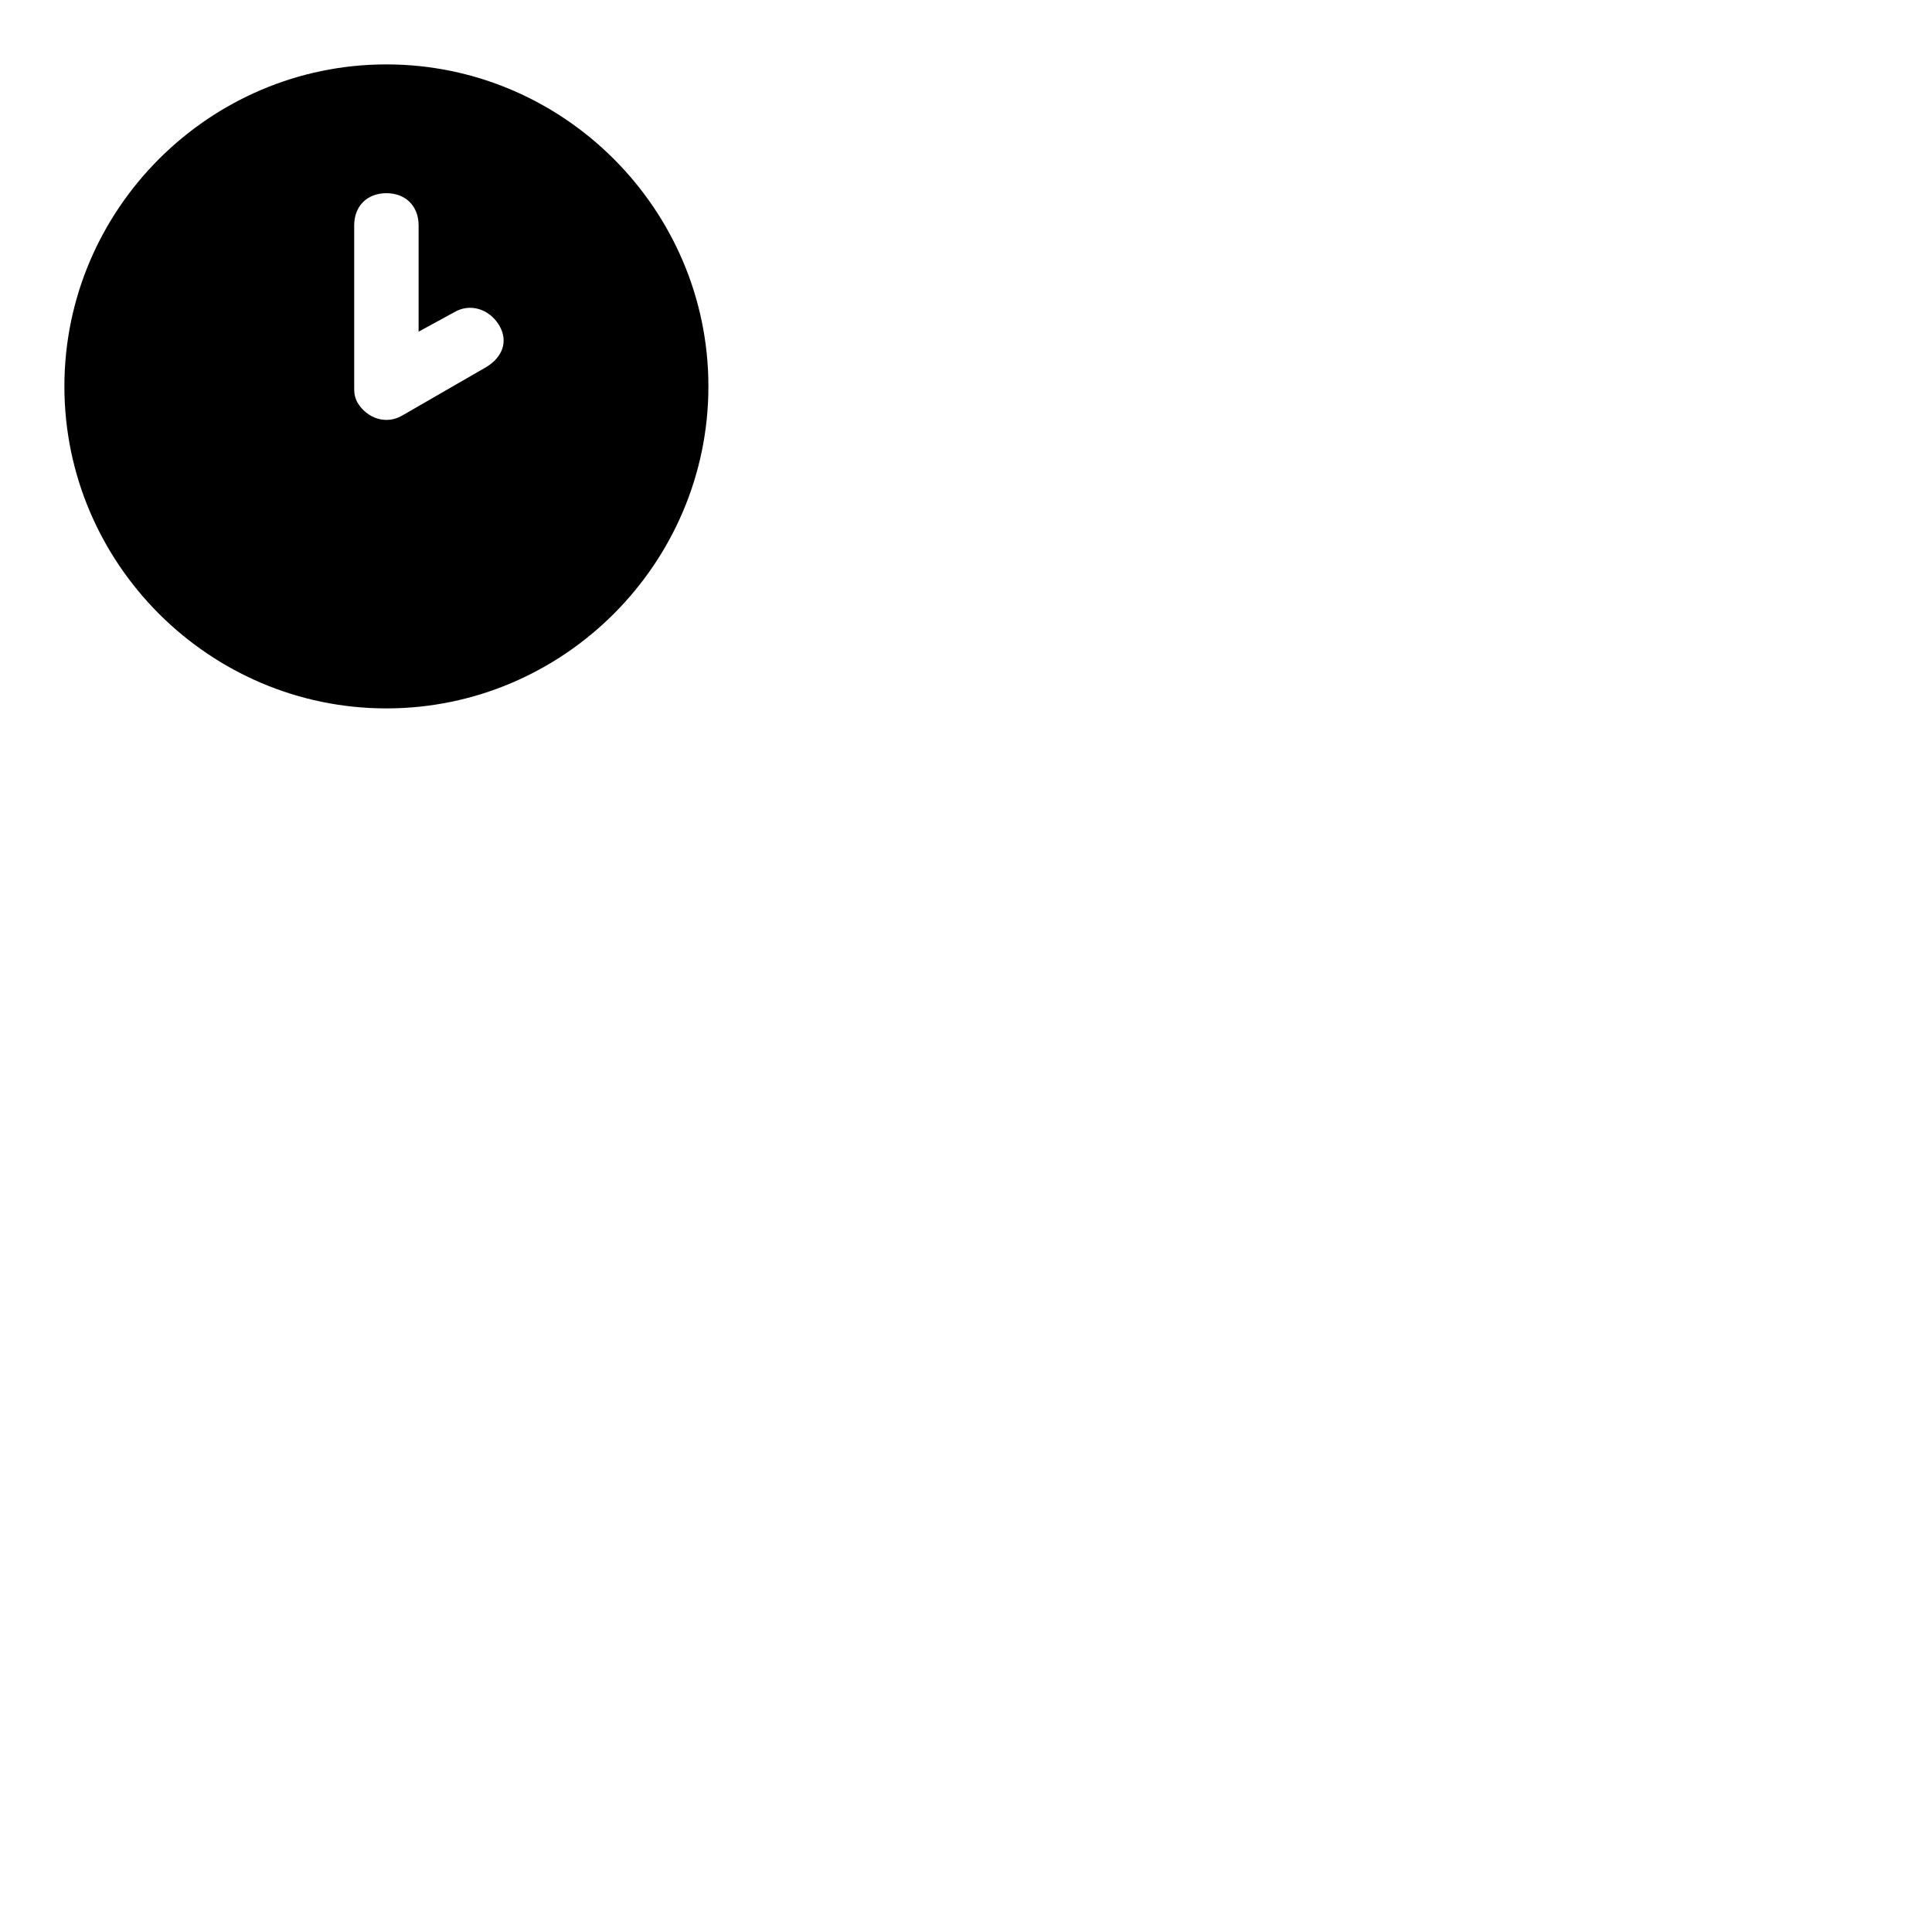
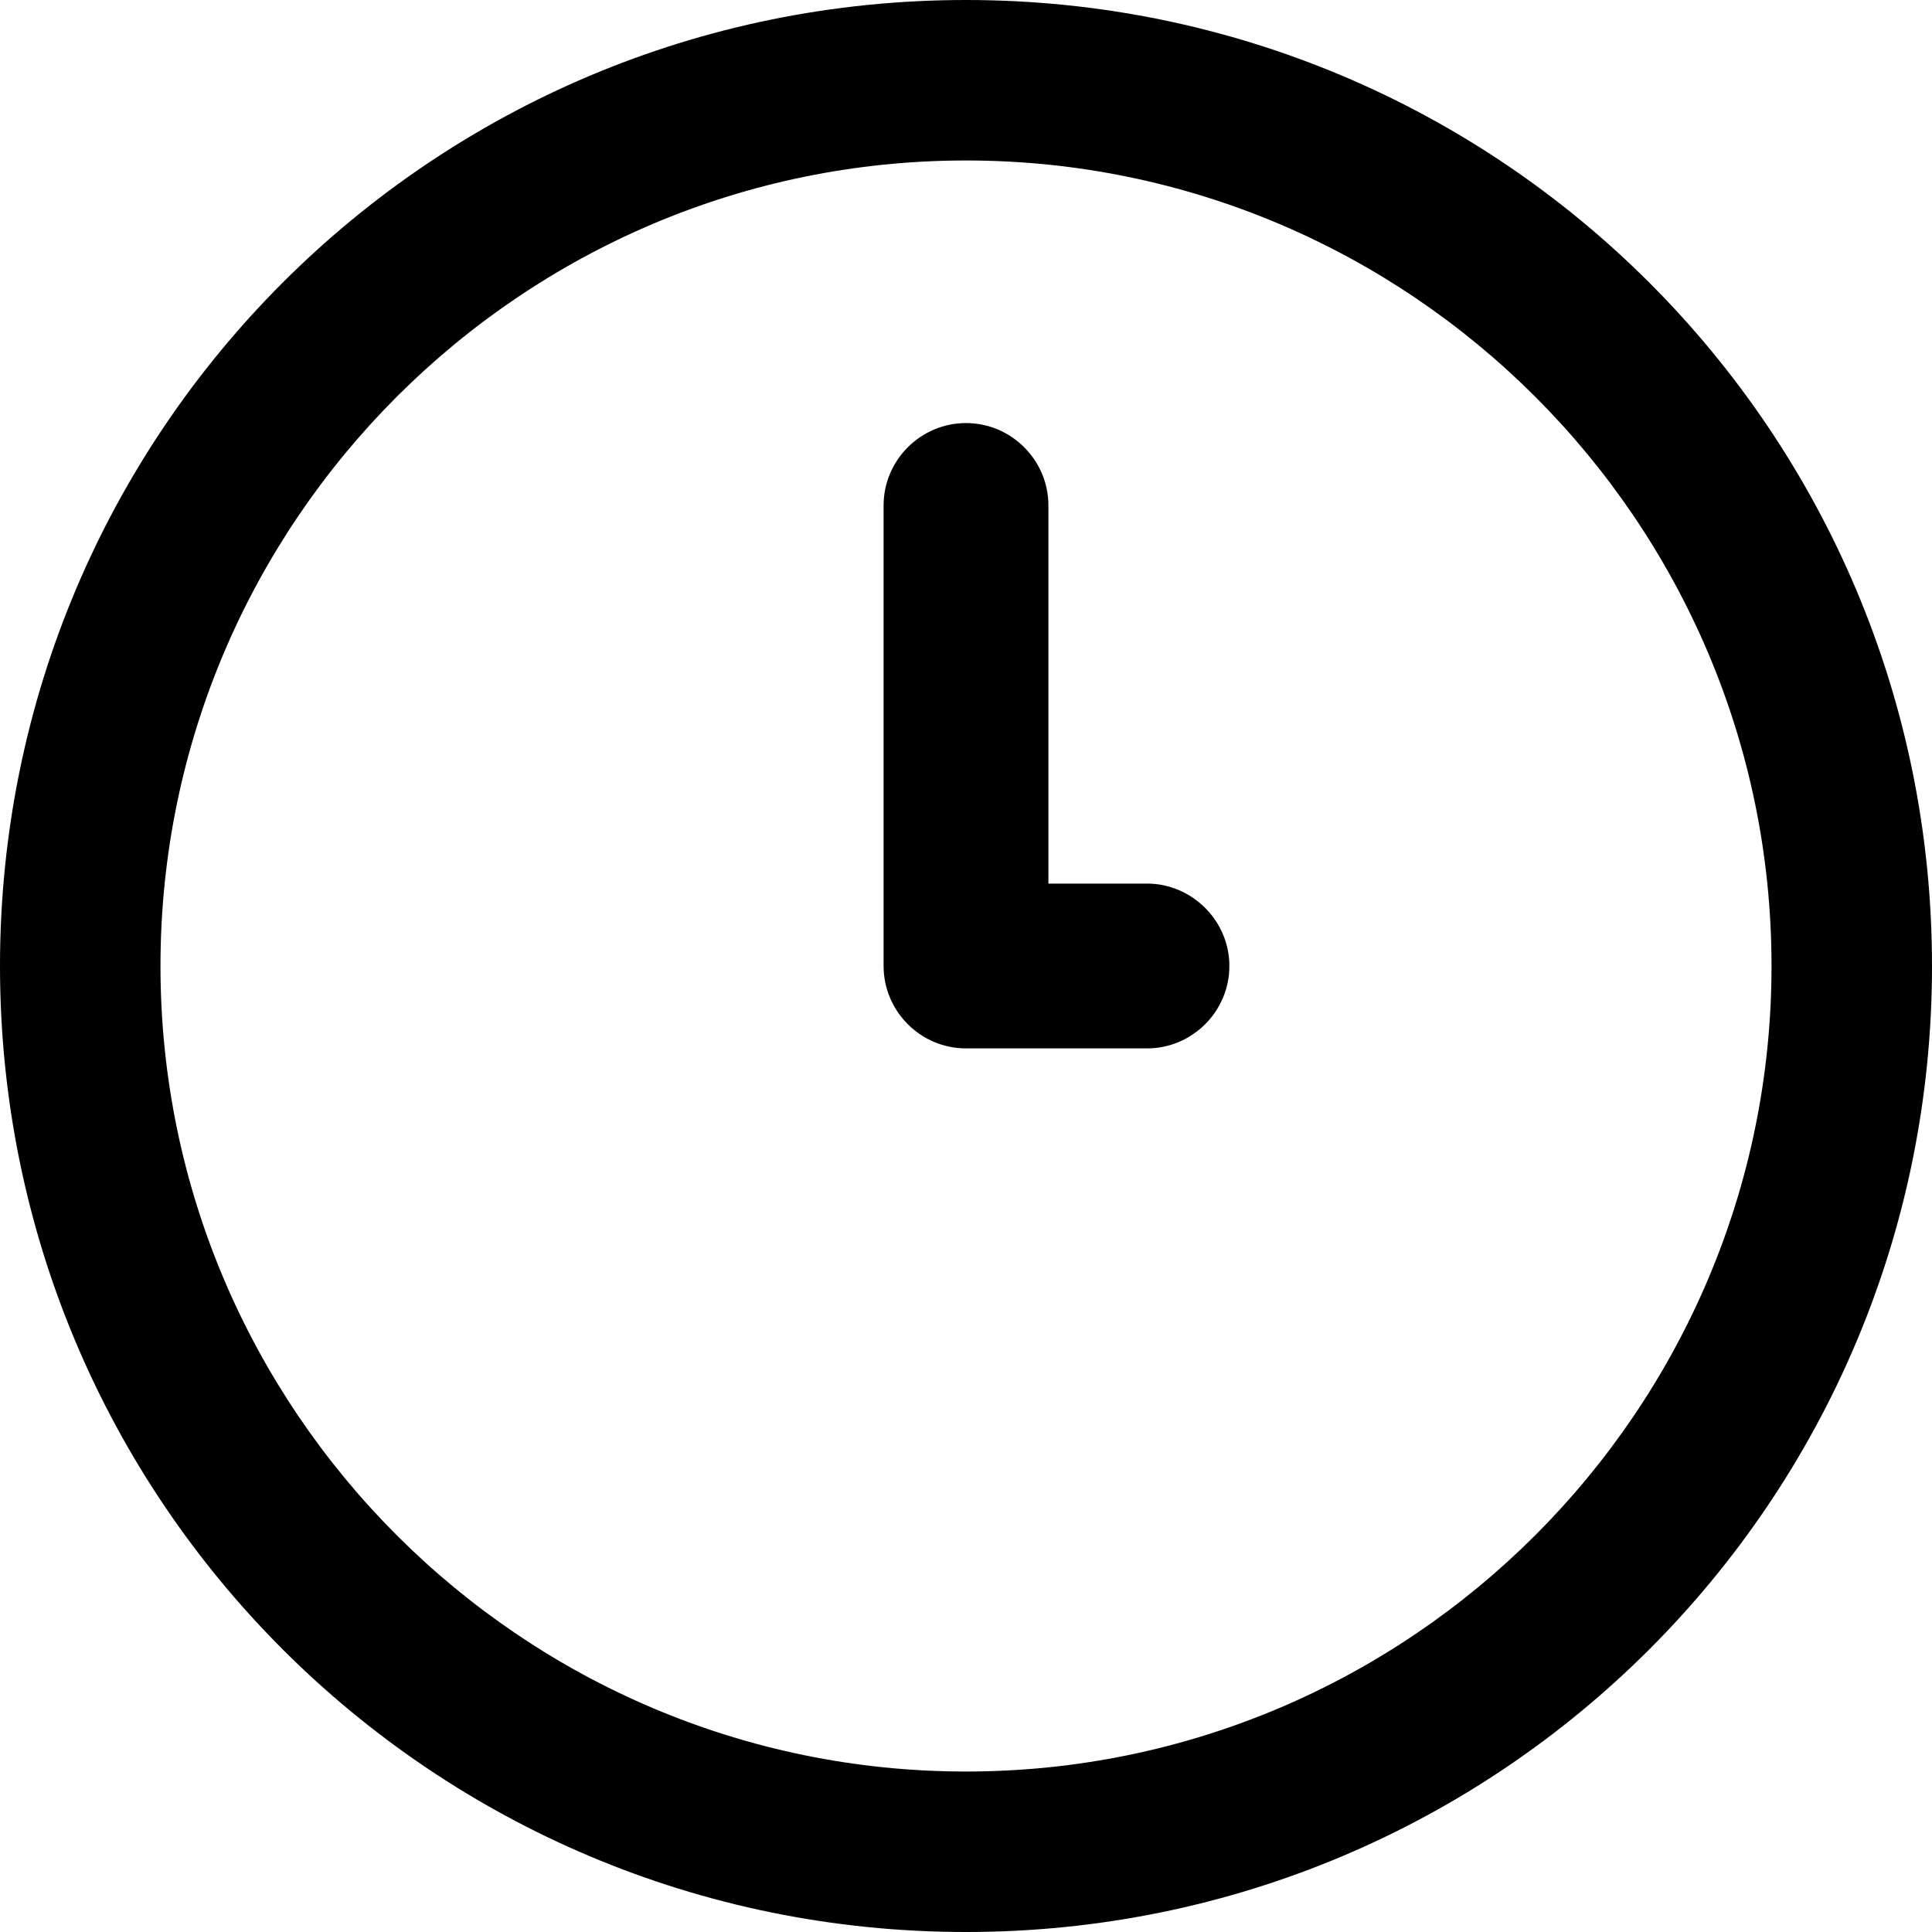
- <svg xmlns="http://www.w3.org/2000/svg" version="1.1" width="60px" height="60px" viewBox="0 0 60 60">
-   <path d="M12,2C6.5,2,2,6.5,2,12s4.5,10,10,10s10-4.5,10-10S17.5,2,12,2z M15.1,11.4l-2.6,1.5c-0.5,0.3-1.1,0.1-1.4-0.4C11,12.3,11,12.2,11,12V7c0-0.6,0.4-1,1-1s1,0.4,1,1v3.3l1.1-0.6c0.5-0.3,1.1-0.1,1.4,0.4S15.6,11.1,15.1,11.4z" />
+ <svg xmlns="http://www.w3.org/2000/svg" version="1.1" id="Capa_1" viewBox="0 0 490 490" style="enable-background:new 0 0 423.755 423.755;" xml:space="preserve" width="60px" height="60px">
+   <path d="M245,0C109.5,0,0,109.5,0,245s109.5,245,245,245s245-109.5,245-245S380.5,0,245,0z M245,449.3   c-112.6,0-204.3-91.7-204.3-204.3S132.4,40.7,245,40.7S449.3,132.4,449.3,245S357.6,449.3,245,449.3z" />
+   <path d="M290.9,224.1h-25v-95.9c0-11.5-9.4-20.9-20.9-20.9s-20.9,9.4-20.9,20.9V245c0,11.5,9.4,20.9,20.9,20.9h45.9   c11.5,0,20.9-9.4,20.9-20.9S302.3,224.1,290.9,224.1z" />
</svg>
